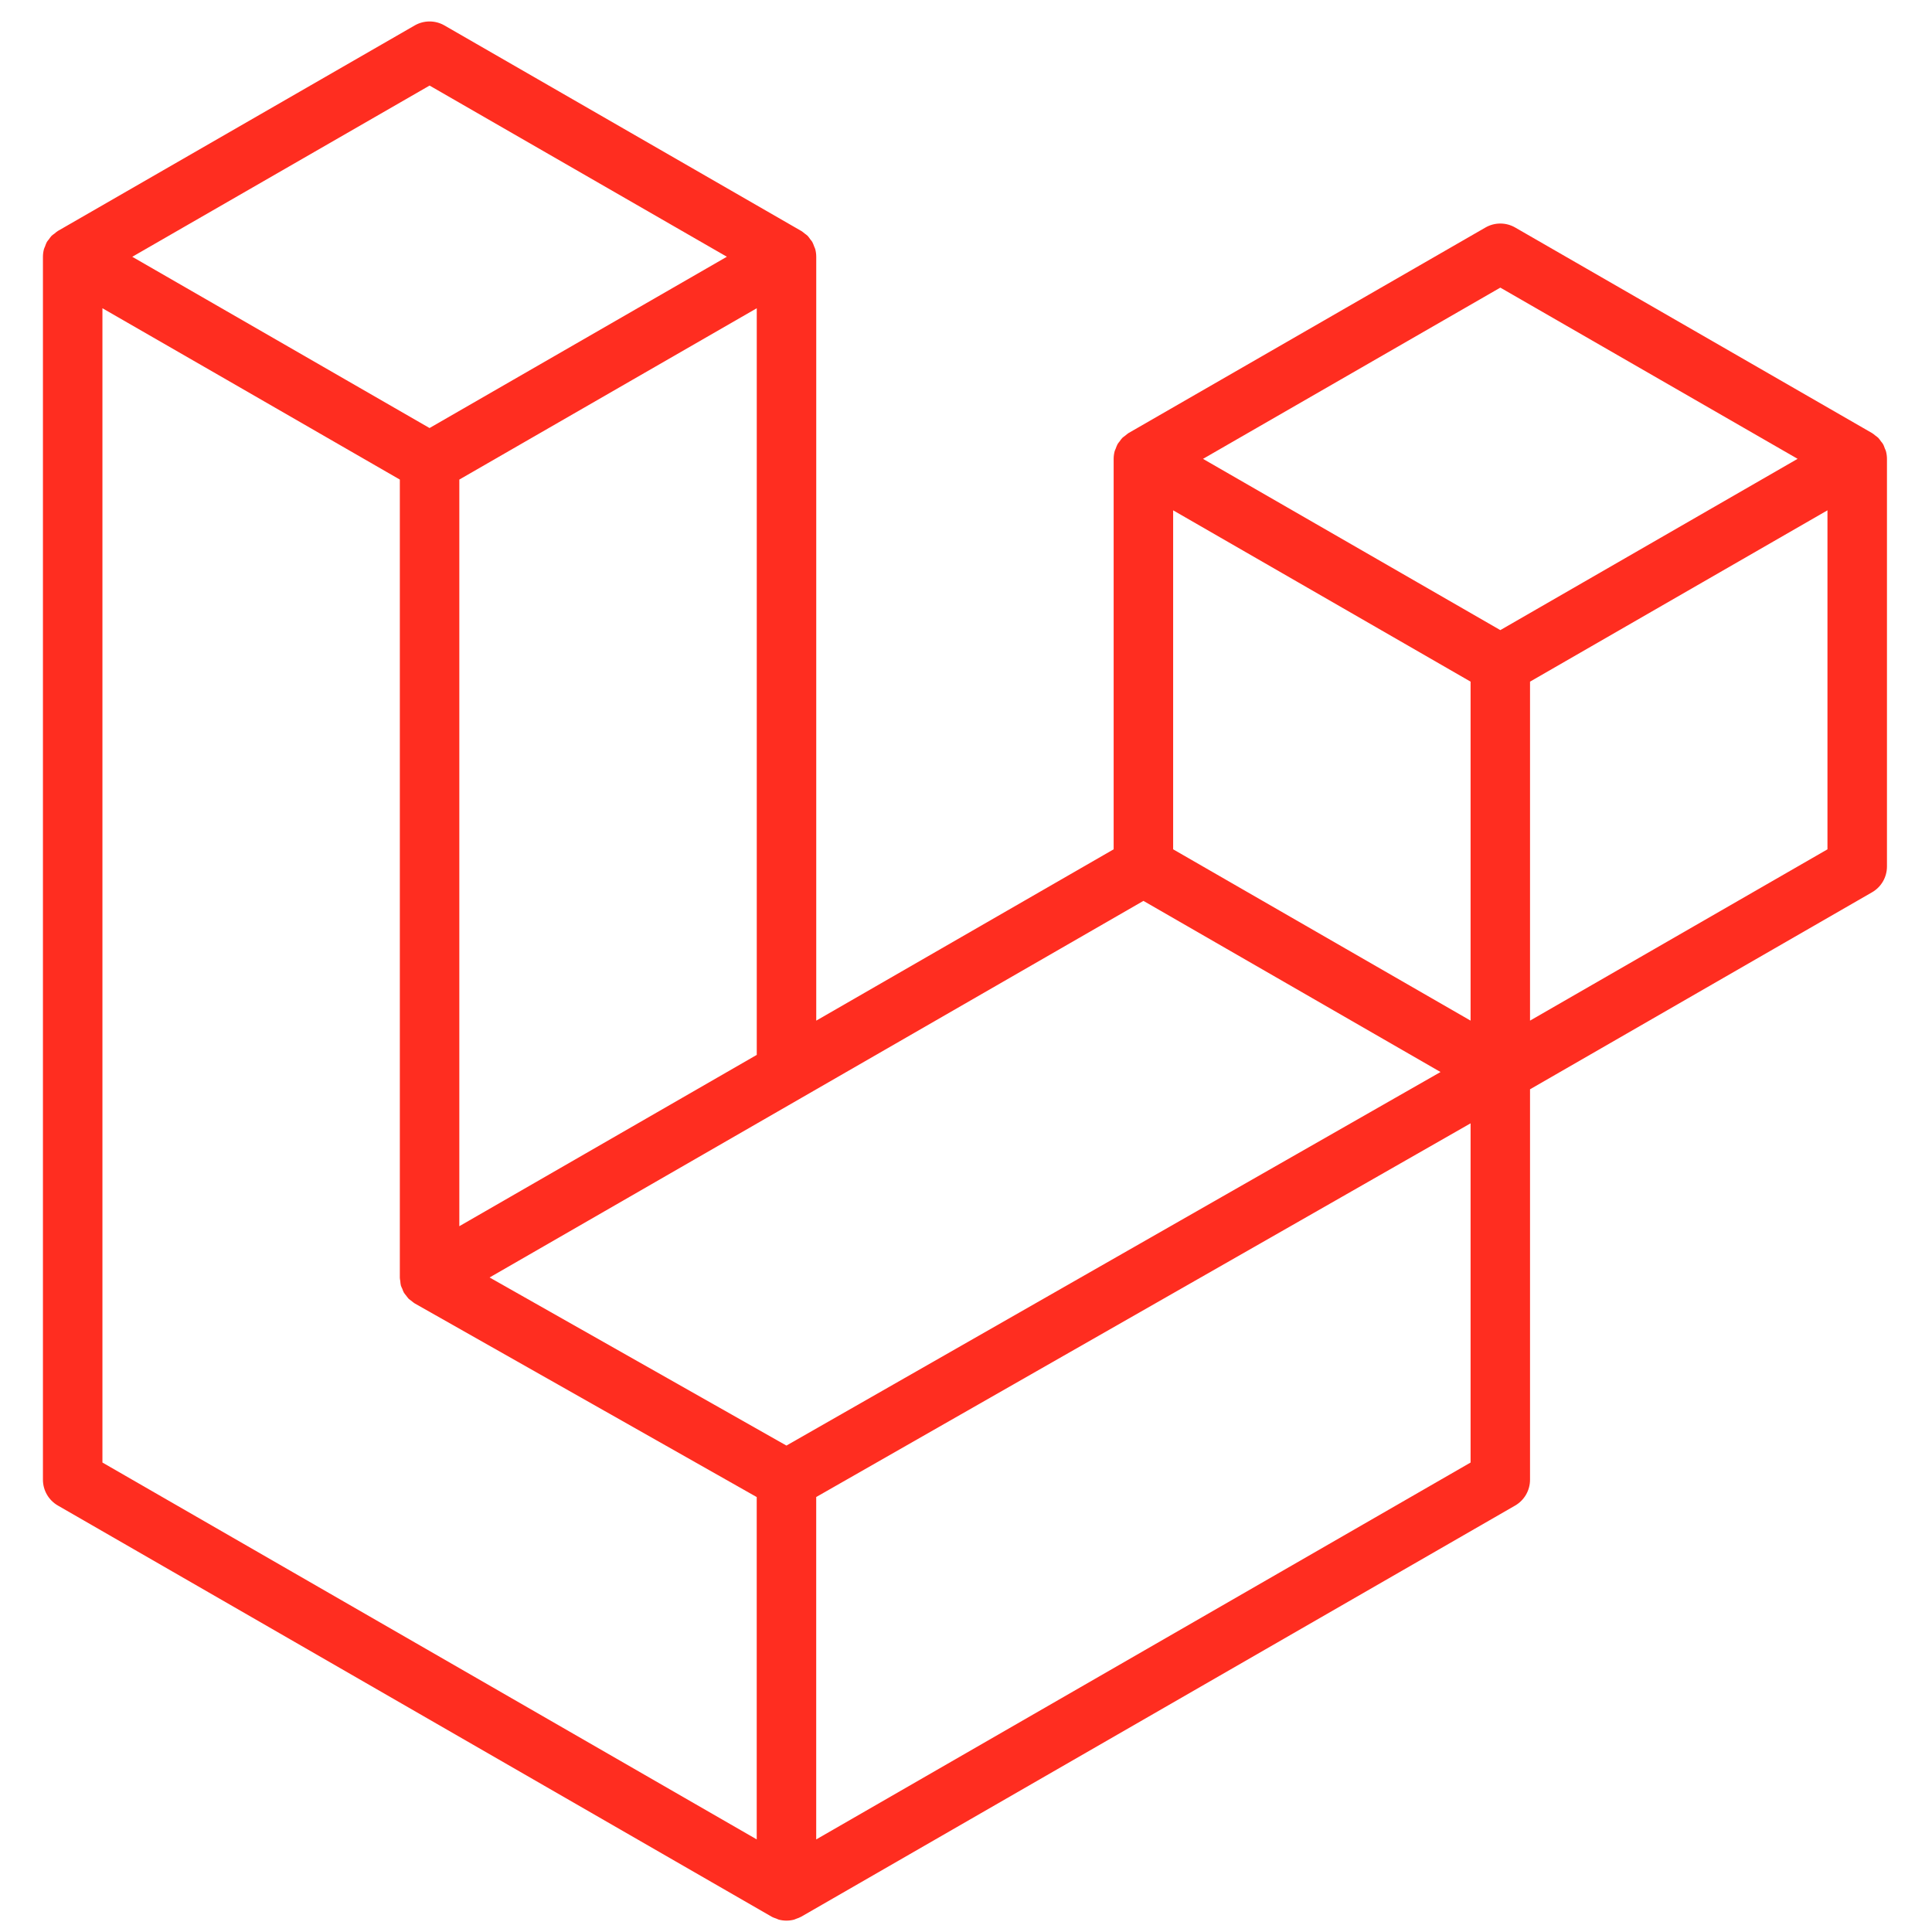
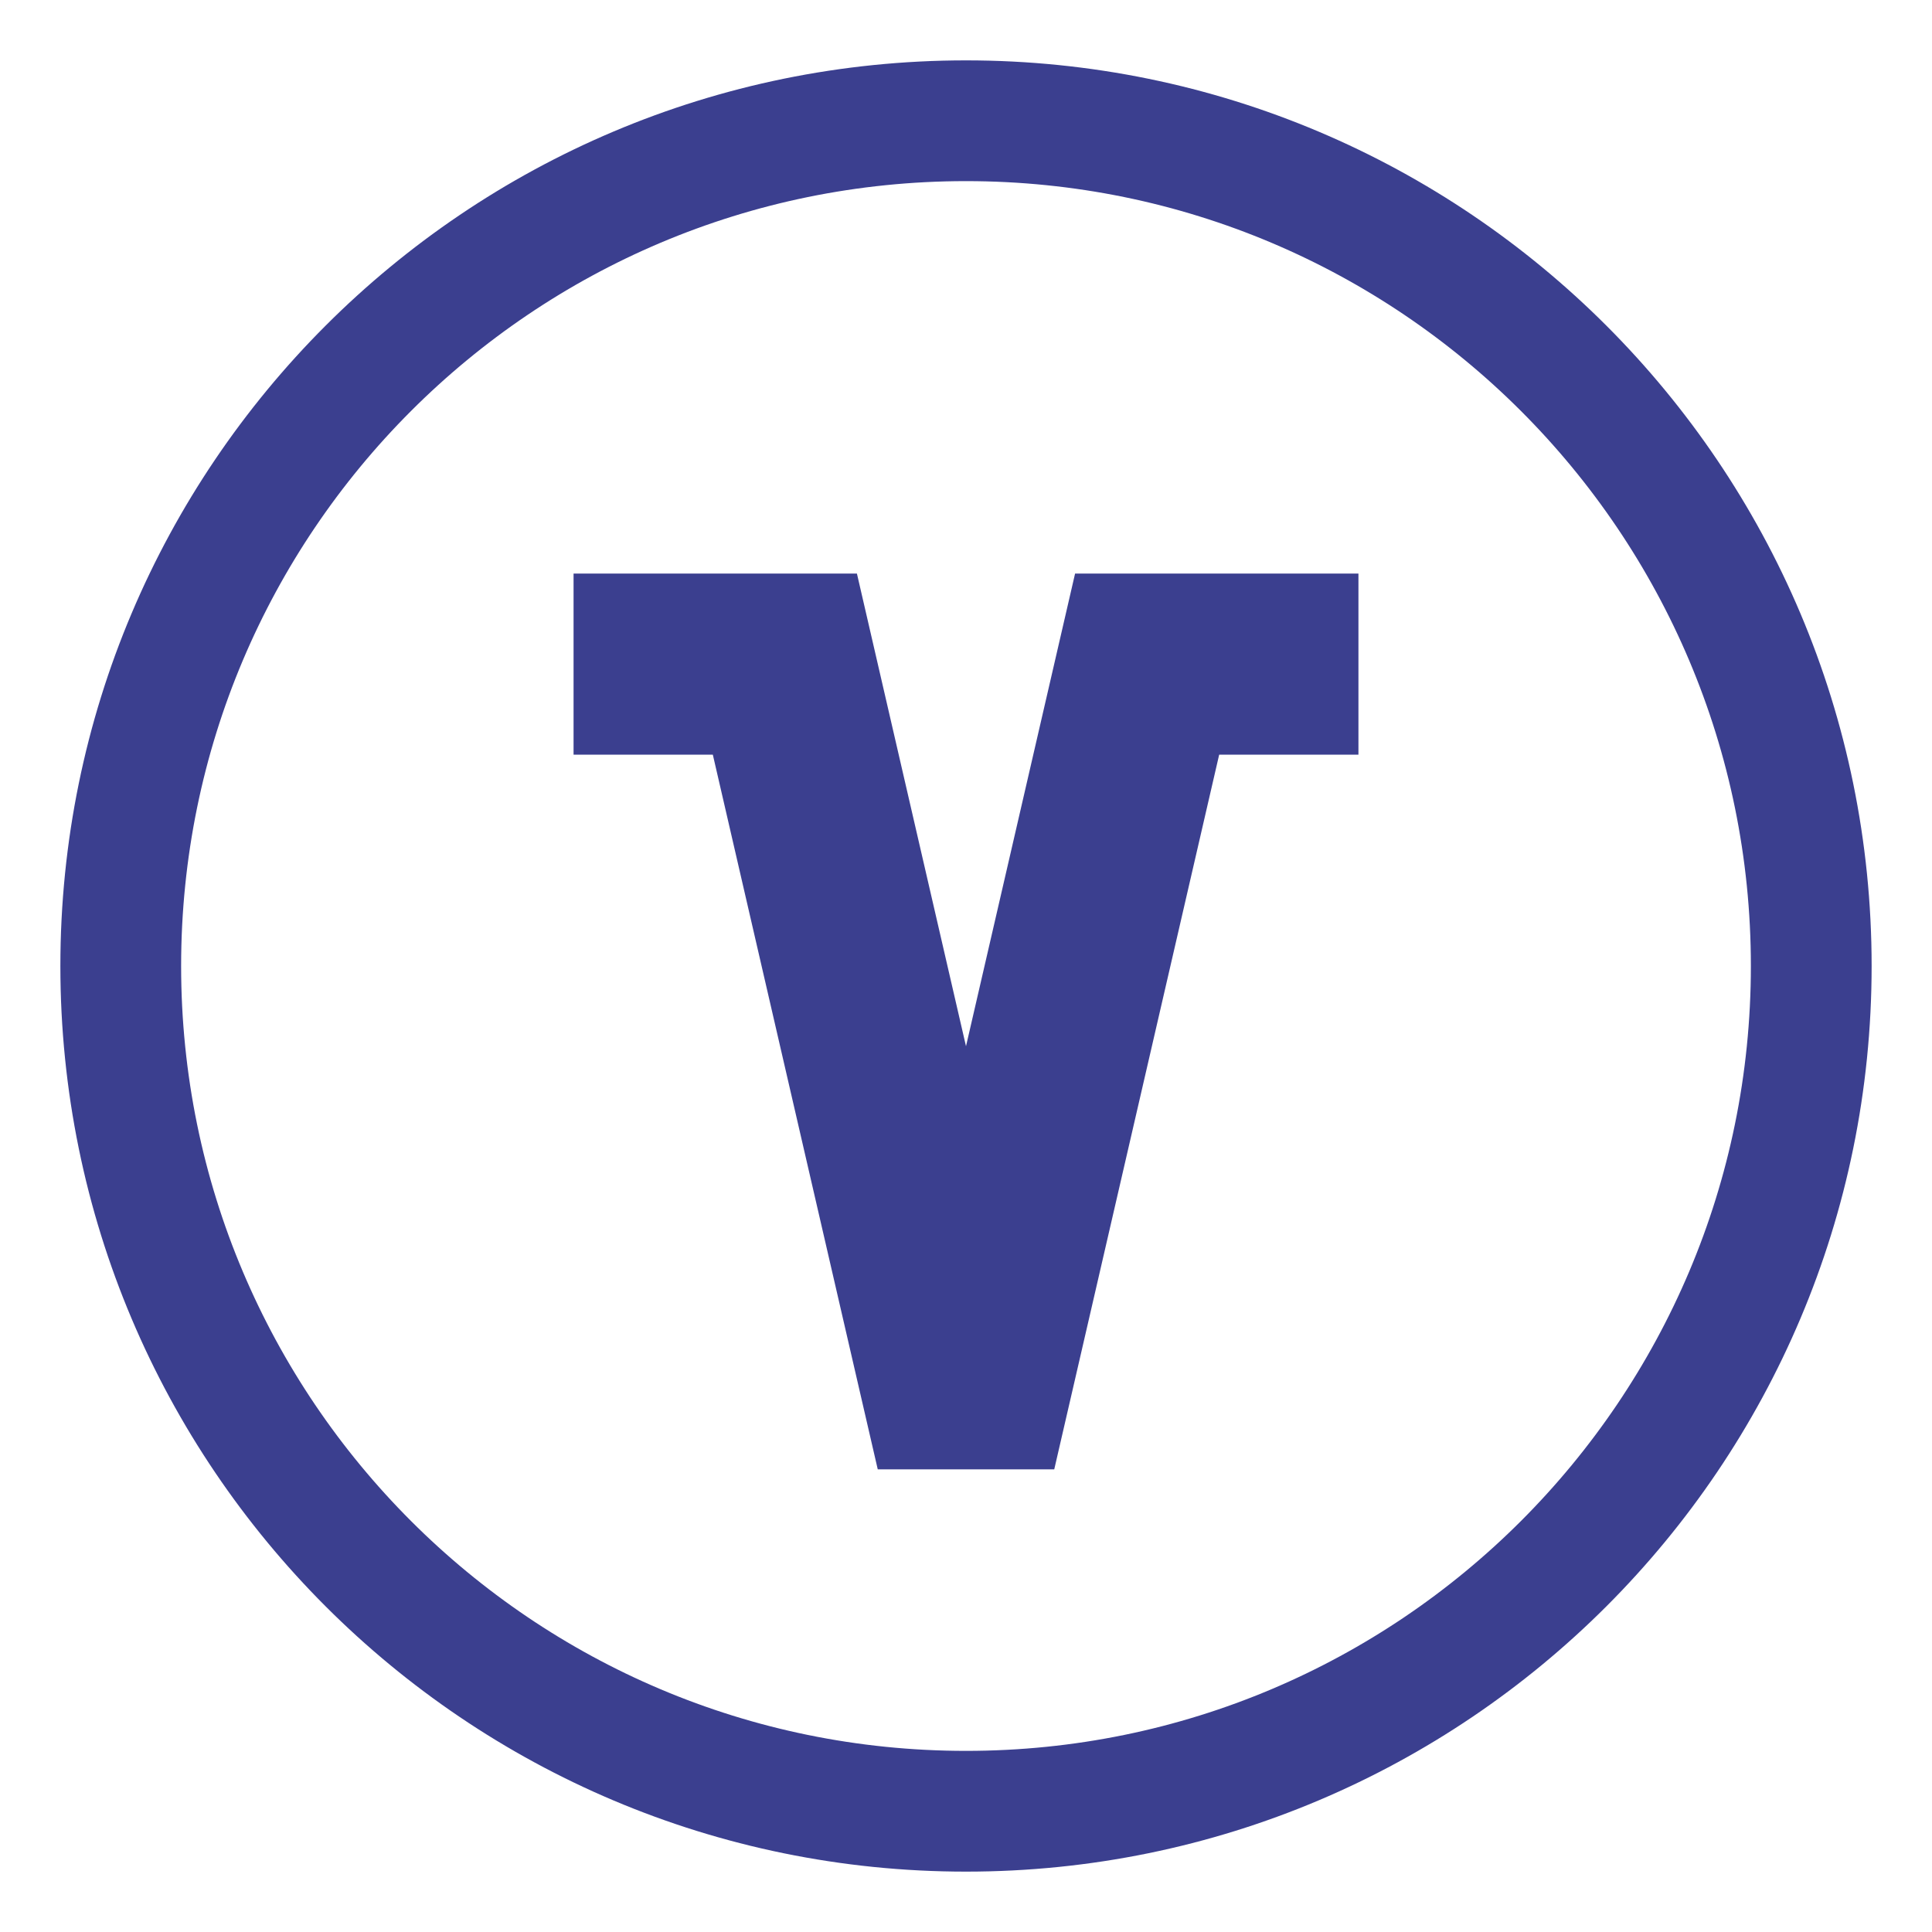
- <svg xmlns="http://www.w3.org/2000/svg" width="166" height="166" viewBox="0 0 166 166" fill="none">
-   <path fill-rule="evenodd" clip-rule="evenodd" d="M162.041 38.759C162.099 38.977 162.129 39.201 162.13 39.426V74.452C162.13 74.902 162.011 75.344 161.786 75.733C161.561 76.122 161.237 76.444 160.847 76.668L131.462 93.594V127.141C131.462 128.054 130.977 128.897 130.186 129.357L68.847 164.683C68.707 164.763 68.554 164.814 68.401 164.868C68.343 164.887 68.289 164.922 68.228 164.938C67.8 165.051 67.349 165.051 66.92 164.938C66.85 164.919 66.786 164.881 66.719 164.855C66.579 164.804 66.432 164.76 66.298 164.683L4.972 129.357C4.583 129.133 4.259 128.81 4.034 128.421C3.808 128.032 3.69 127.591 3.689 127.141L3.689 22.063C3.689 21.834 3.721 21.61 3.779 21.393C3.798 21.32 3.843 21.253 3.868 21.179C3.916 21.045 3.961 20.908 4.031 20.783C4.079 20.7 4.149 20.633 4.206 20.557C4.28 20.454 4.347 20.349 4.433 20.26C4.506 20.186 4.602 20.132 4.685 20.068C4.778 19.992 4.861 19.909 4.966 19.848L35.633 2.185C36.022 1.961 36.462 1.844 36.91 1.844C37.358 1.844 37.798 1.961 38.186 2.185L68.851 19.848H68.857C68.959 19.912 69.045 19.992 69.138 20.065C69.221 20.129 69.313 20.186 69.387 20.257C69.476 20.349 69.54 20.454 69.616 20.557C69.671 20.633 69.744 20.7 69.789 20.783C69.862 20.911 69.904 21.045 69.955 21.179C69.98 21.253 70.025 21.32 70.044 21.396C70.103 21.614 70.133 21.838 70.133 22.063V87.694L95.686 72.974V39.423C95.686 39.2 95.718 38.973 95.775 38.759C95.798 38.683 95.839 38.615 95.865 38.542C95.916 38.408 95.96 38.271 96.031 38.146C96.079 38.063 96.149 37.996 96.203 37.92C96.279 37.818 96.343 37.712 96.433 37.623C96.506 37.549 96.599 37.495 96.681 37.431C96.777 37.355 96.86 37.272 96.962 37.211L127.633 19.548C128.021 19.324 128.461 19.206 128.91 19.206C129.358 19.206 129.798 19.324 130.186 19.548L160.85 37.211C160.959 37.275 161.042 37.355 161.137 37.428C161.217 37.492 161.31 37.549 161.383 37.62C161.473 37.712 161.536 37.818 161.613 37.92C161.67 37.996 161.741 38.063 161.785 38.146C161.859 38.271 161.9 38.408 161.951 38.542C161.98 38.615 162.021 38.683 162.041 38.759ZM157.018 72.974V43.848L146.287 50.028L131.462 58.568V87.694L157.021 72.974H157.018ZM126.354 125.663V96.518L111.771 104.85L70.13 128.626V158.046L126.354 125.663ZM8.801 26.485V125.663L65.018 158.043V128.629L35.649 112L35.64 111.994L35.627 111.988C35.528 111.93 35.445 111.847 35.353 111.777C35.273 111.713 35.18 111.662 35.11 111.592L35.104 111.582C35.021 111.502 34.963 111.403 34.893 111.314C34.829 111.228 34.753 111.154 34.702 111.065L34.699 111.055C34.641 110.96 34.606 110.845 34.565 110.736C34.523 110.64 34.469 110.551 34.443 110.449C34.411 110.328 34.405 110.197 34.392 110.072C34.379 109.976 34.354 109.881 34.354 109.785V109.778V41.205L19.532 32.662L8.801 26.485ZM36.913 7.35L11.364 22.063L36.907 36.777L62.453 22.06L36.907 7.35H36.913ZM50.2 99.174L65.022 90.637V26.485L54.291 32.665L39.466 41.205V105.357L50.2 99.174ZM128.91 24.713L103.363 39.426L128.91 54.14L154.453 39.423L128.91 24.713ZM126.354 58.568L111.529 50.028L100.798 43.848V72.974L115.619 81.511L126.354 87.694V58.568ZM67.571 124.205L105.042 102.803L123.772 92.109L98.245 77.405L68.854 94.334L42.066 109.762L67.571 124.205Z" fill="#FF2D20" />
+ <svg xmlns="http://www.w3.org/2000/svg" viewBox="0 0 64 64">
+   <circle cx="32" cy="32" r="28" fill="none" stroke="#3b3f8f" stroke-width="4" />
+   <path d="M22 22H26L32 48 38 22H42" fill="none" stroke="#3b3f8f" stroke-linecap="square" stroke-linejoin="miter" stroke-miterlimit="2" stroke-width="6" />
</svg>
